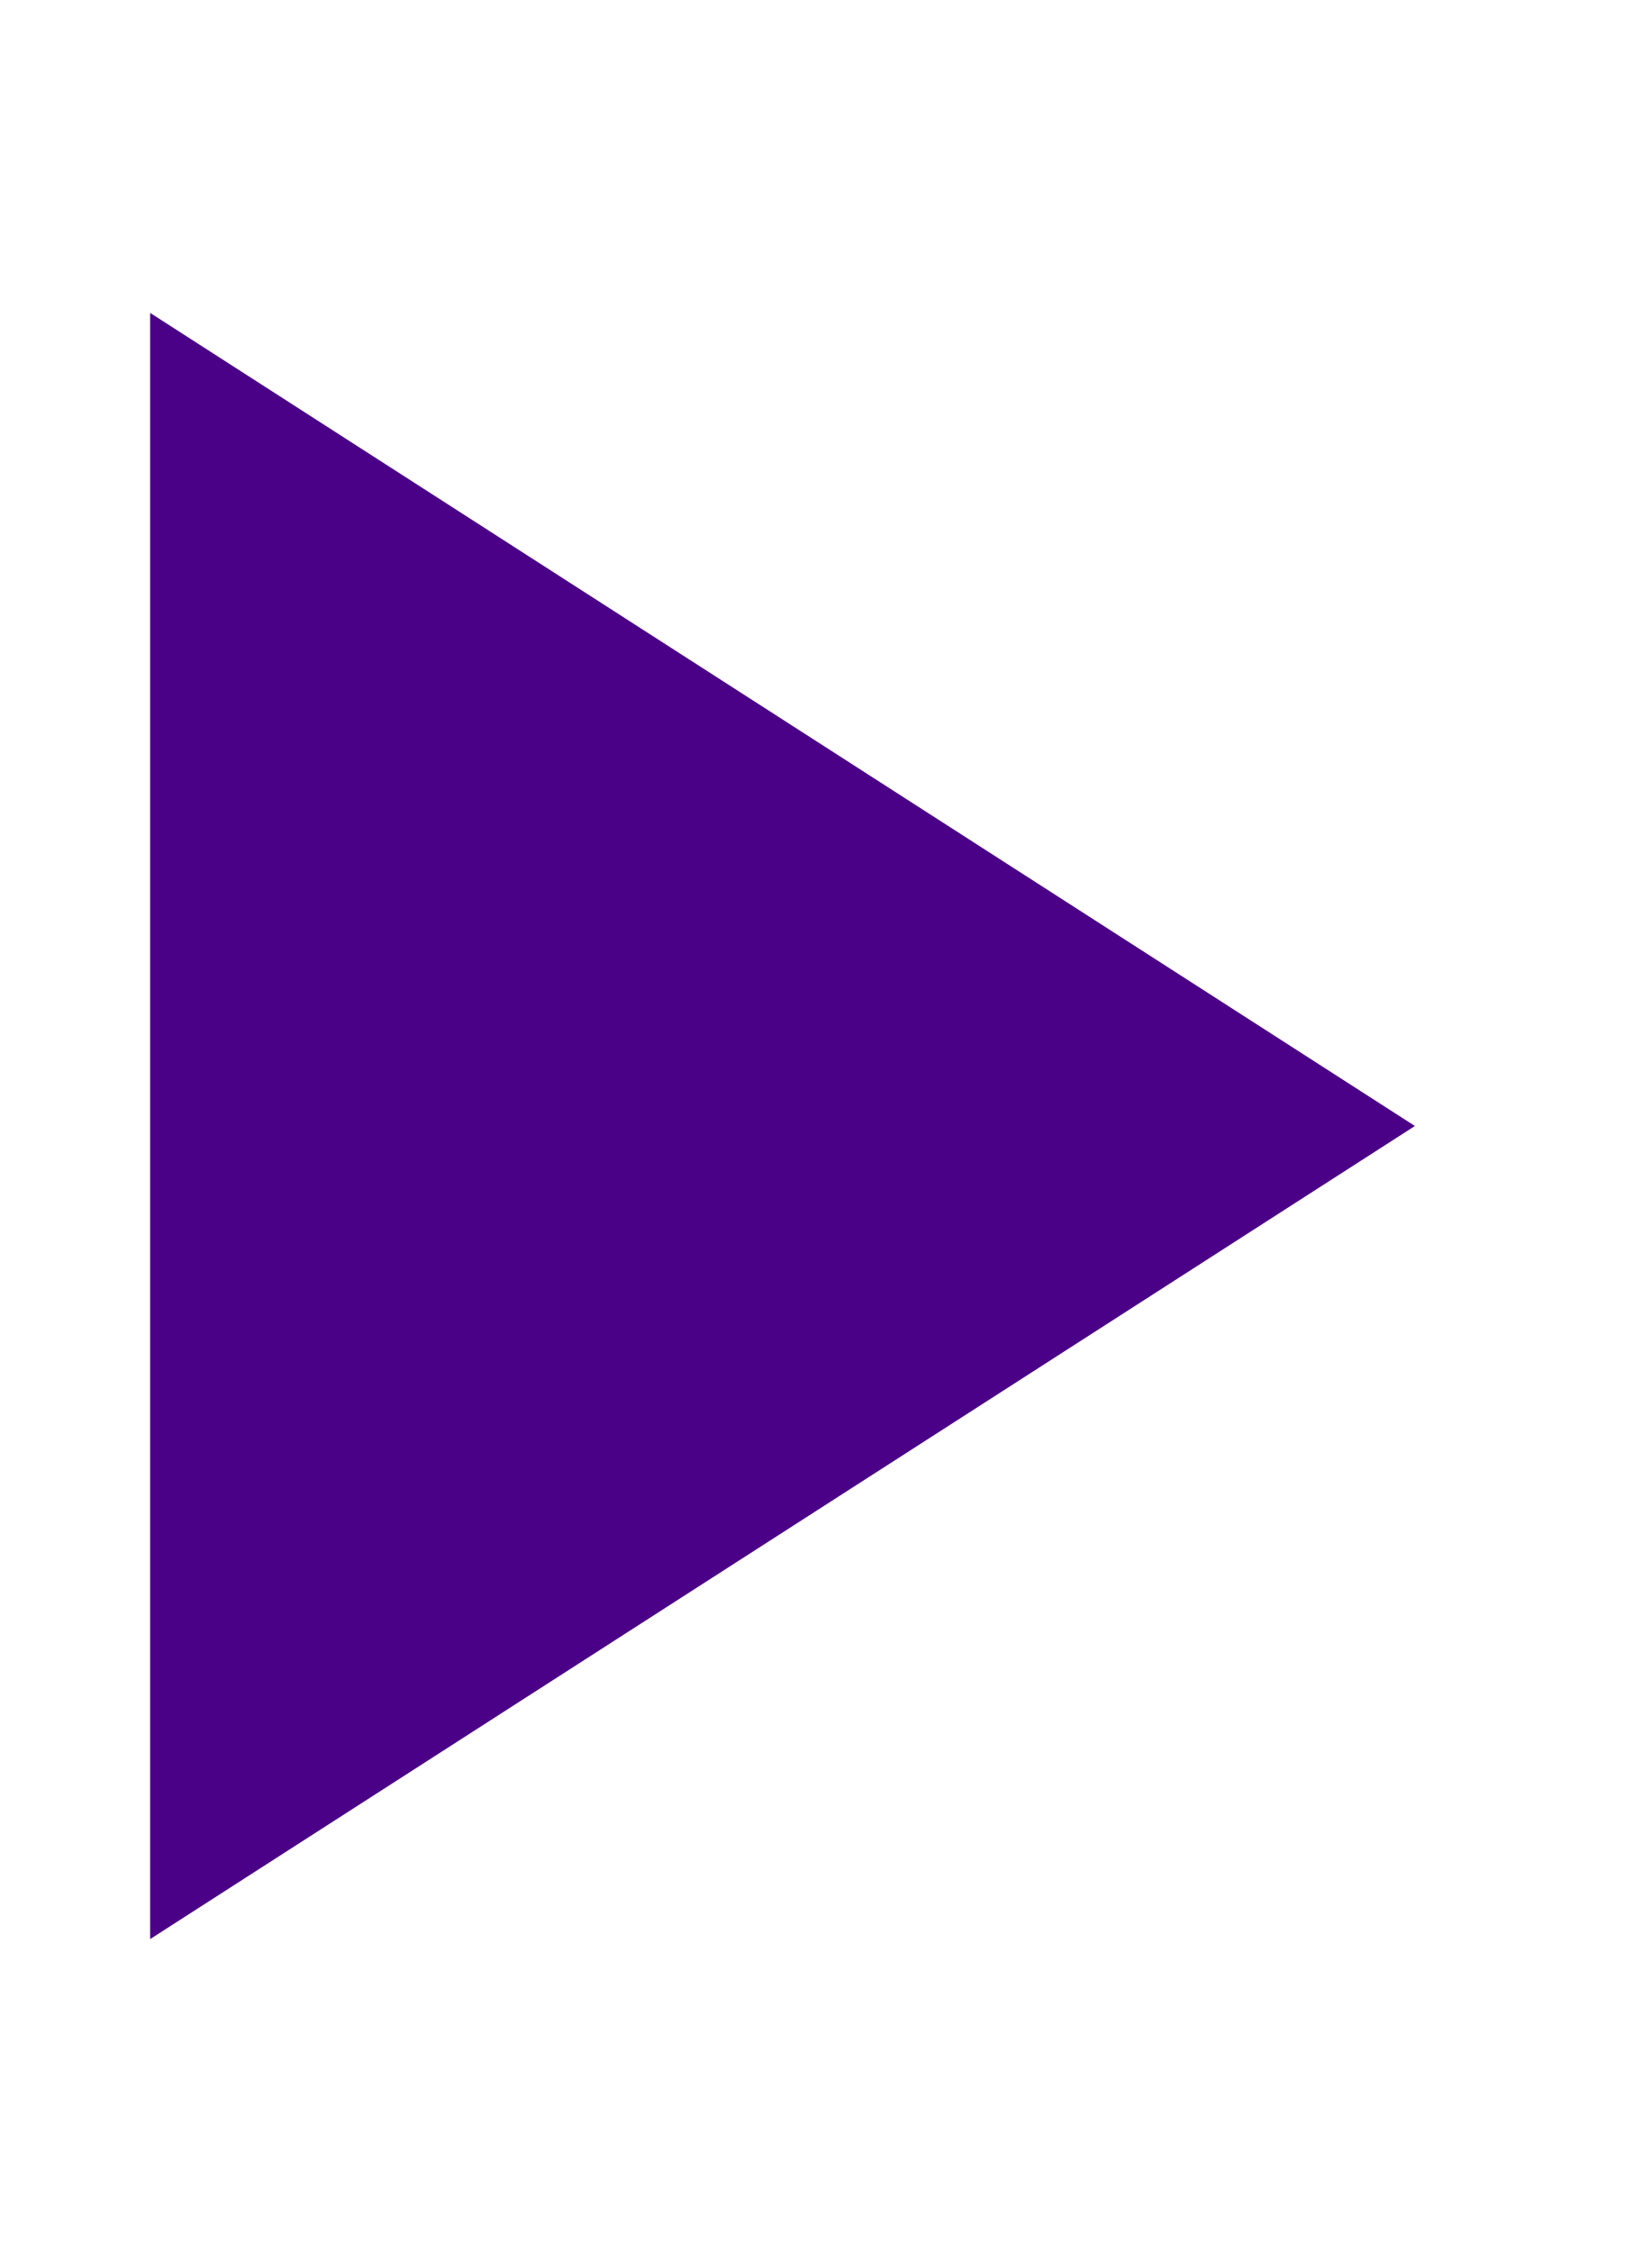
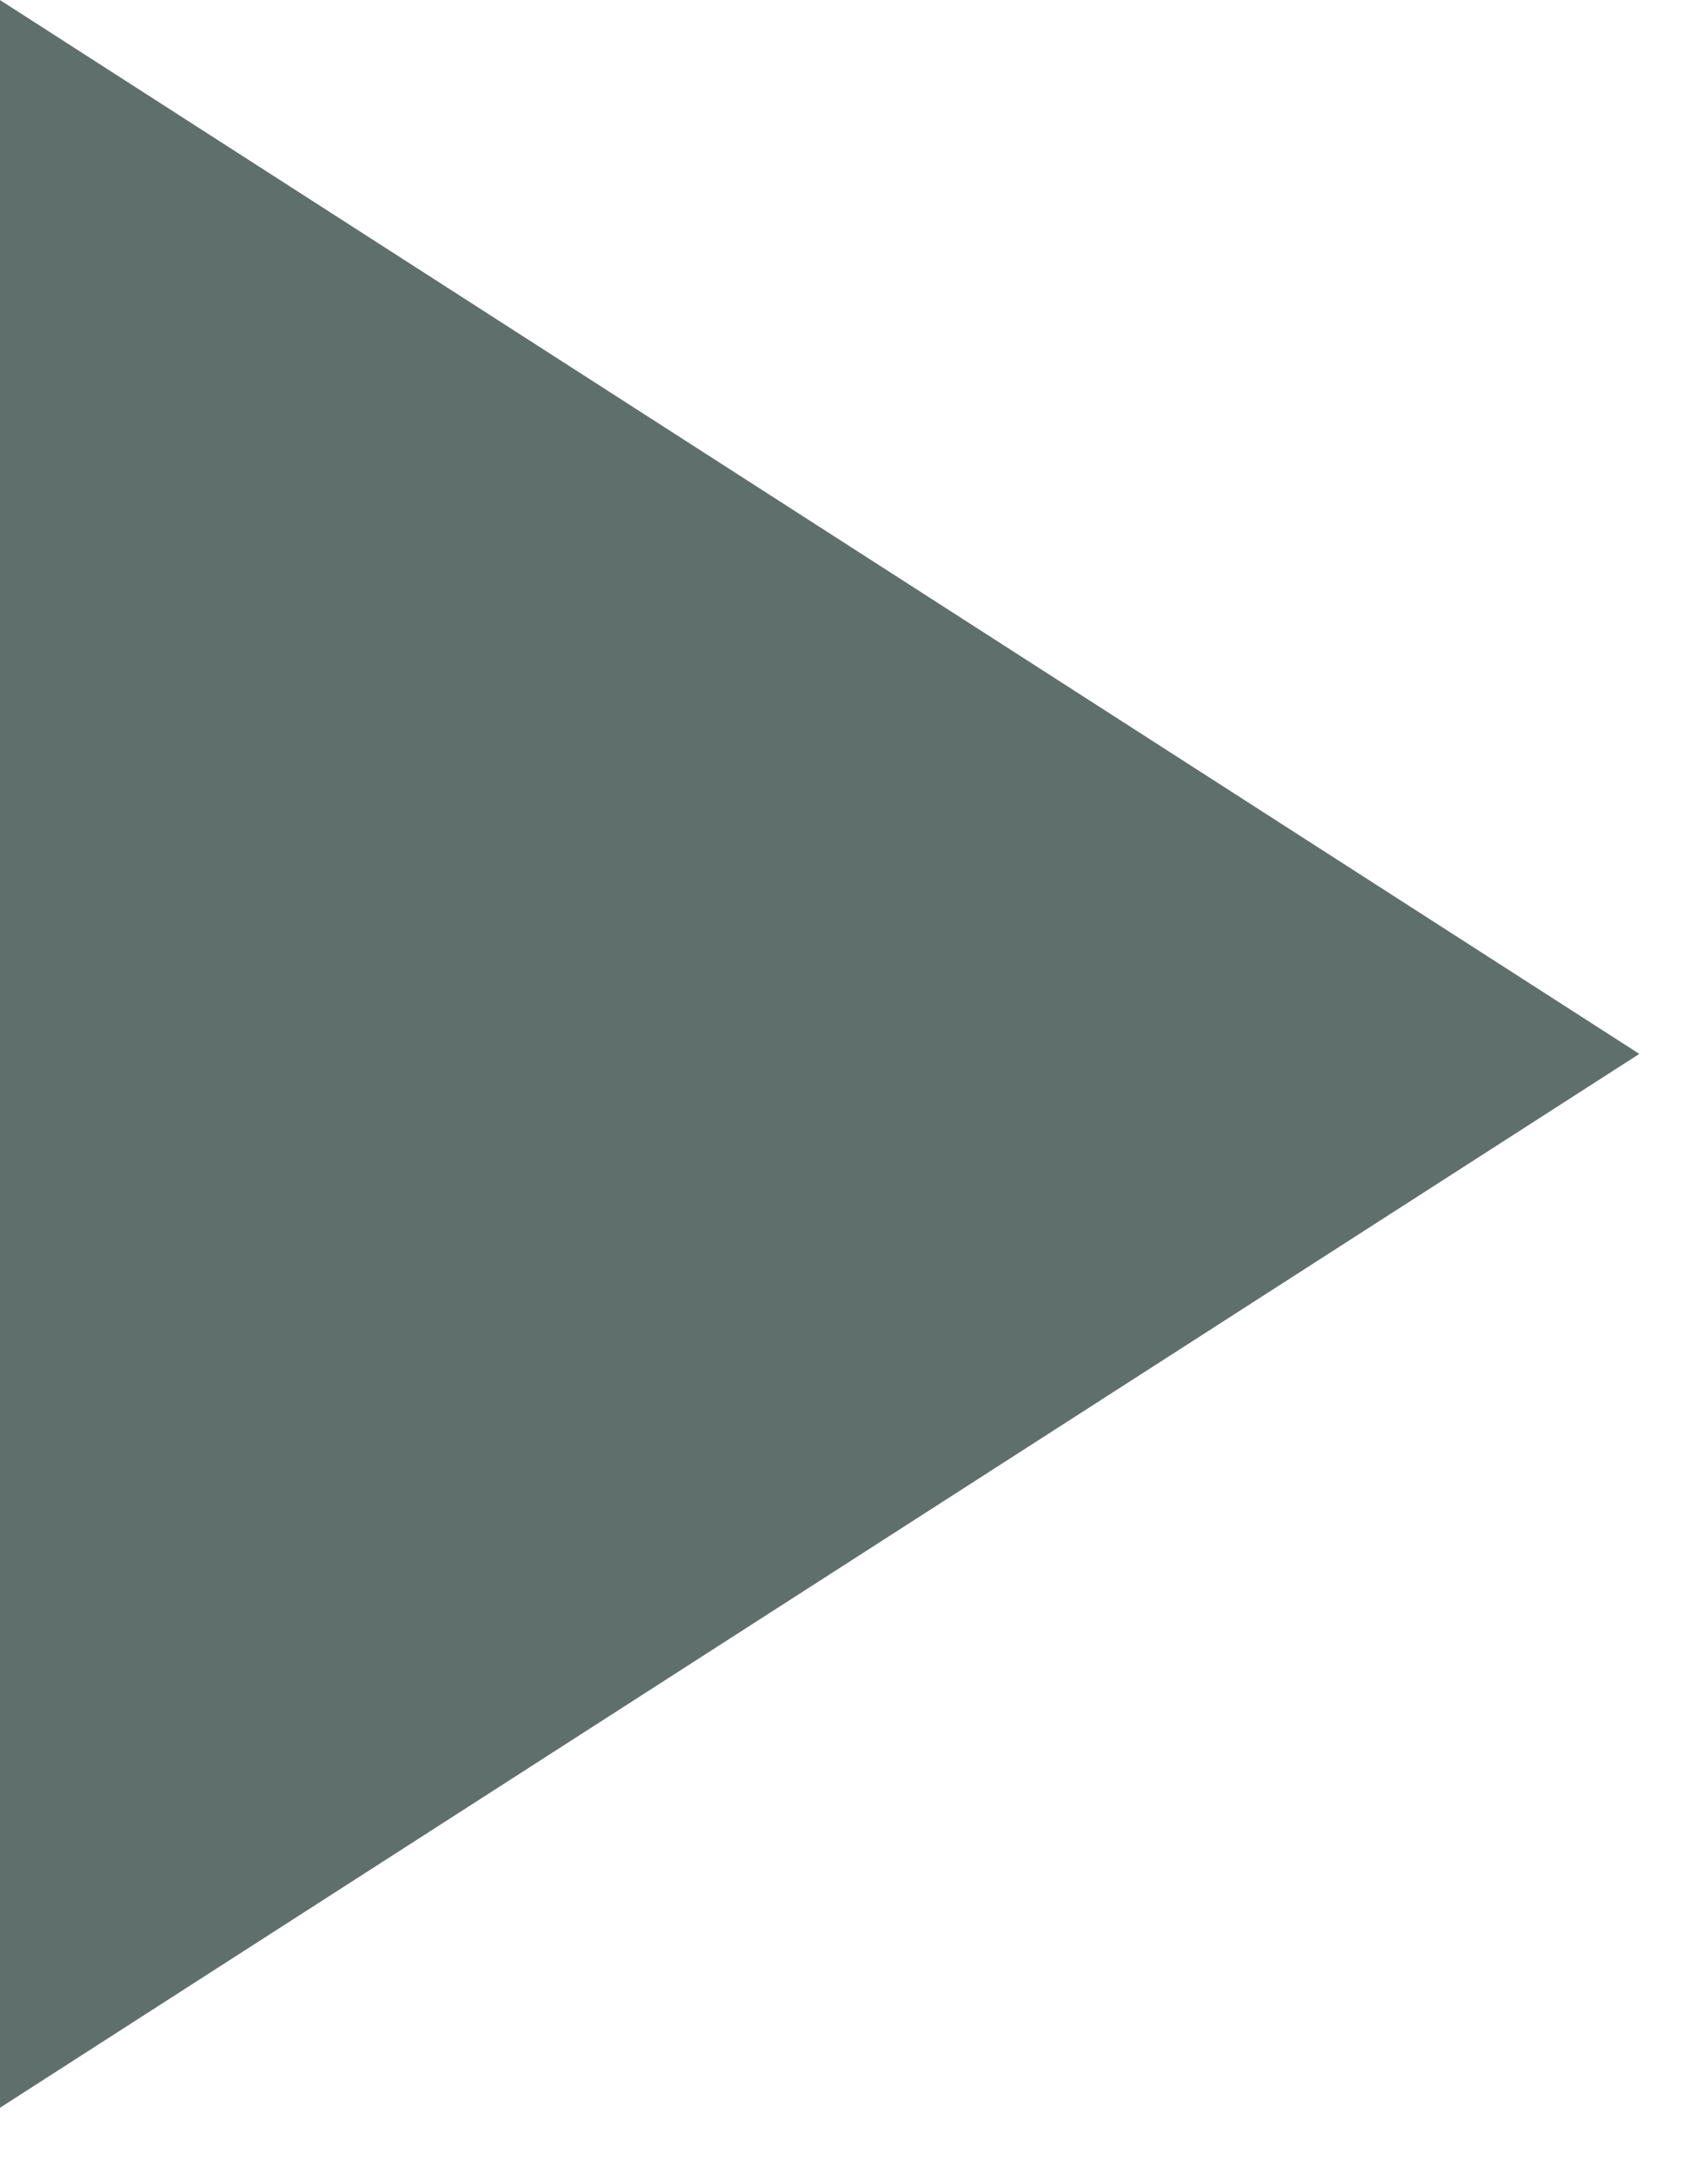
- <svg xmlns="http://www.w3.org/2000/svg" width="11" height="15" viewBox="0 0 11 15" fill="none">
-   <path d="M1.5 3L8.5 7.5L1.5 12V3Z" fill="#4B0088" stroke="#4B0088" strokeWidth="2.5" strokeLinecap="round" />
+ <svg xmlns="http://www.w3.org/2000/svg" width="11" height="14" viewBox="0 0 11 14" fill="none">
+   <path d="M1.25 2.29L8.25 6.79L1.25 11.29V2.29Z" fill="#5F6F6C" stroke="#5F6F6C" stroke-width="2.5" stroke-linecap="round" />
</svg>
